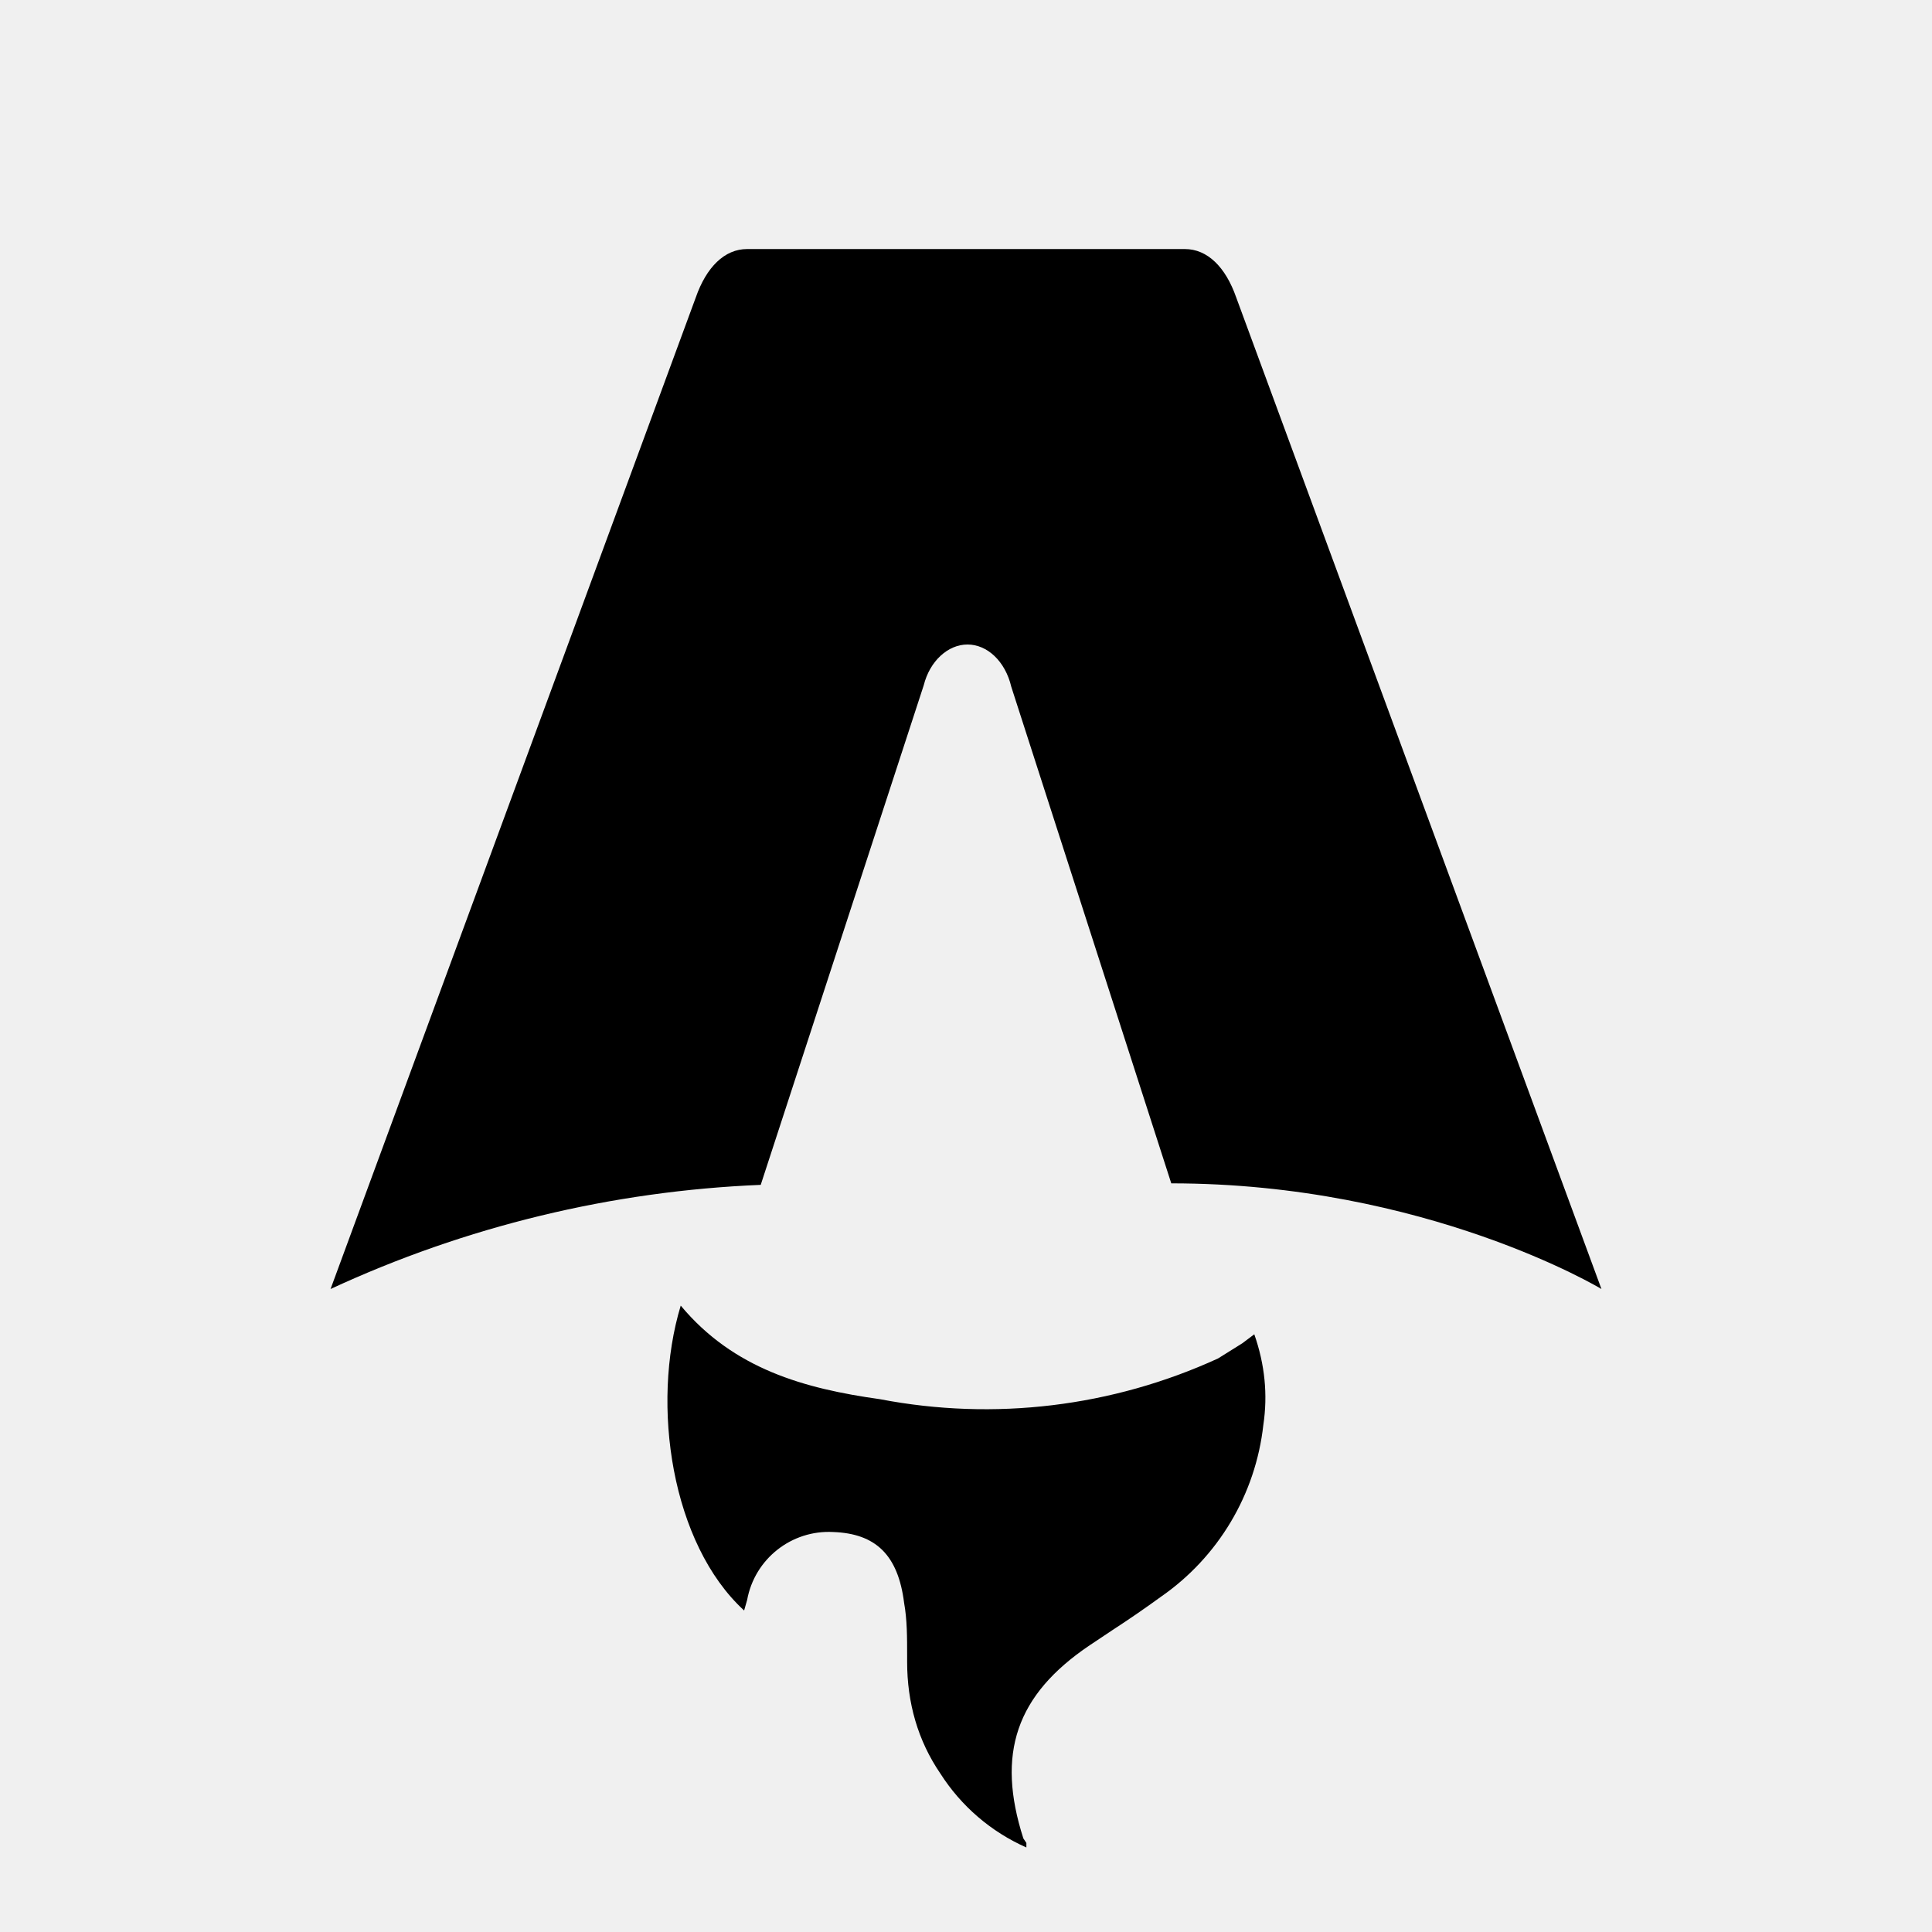
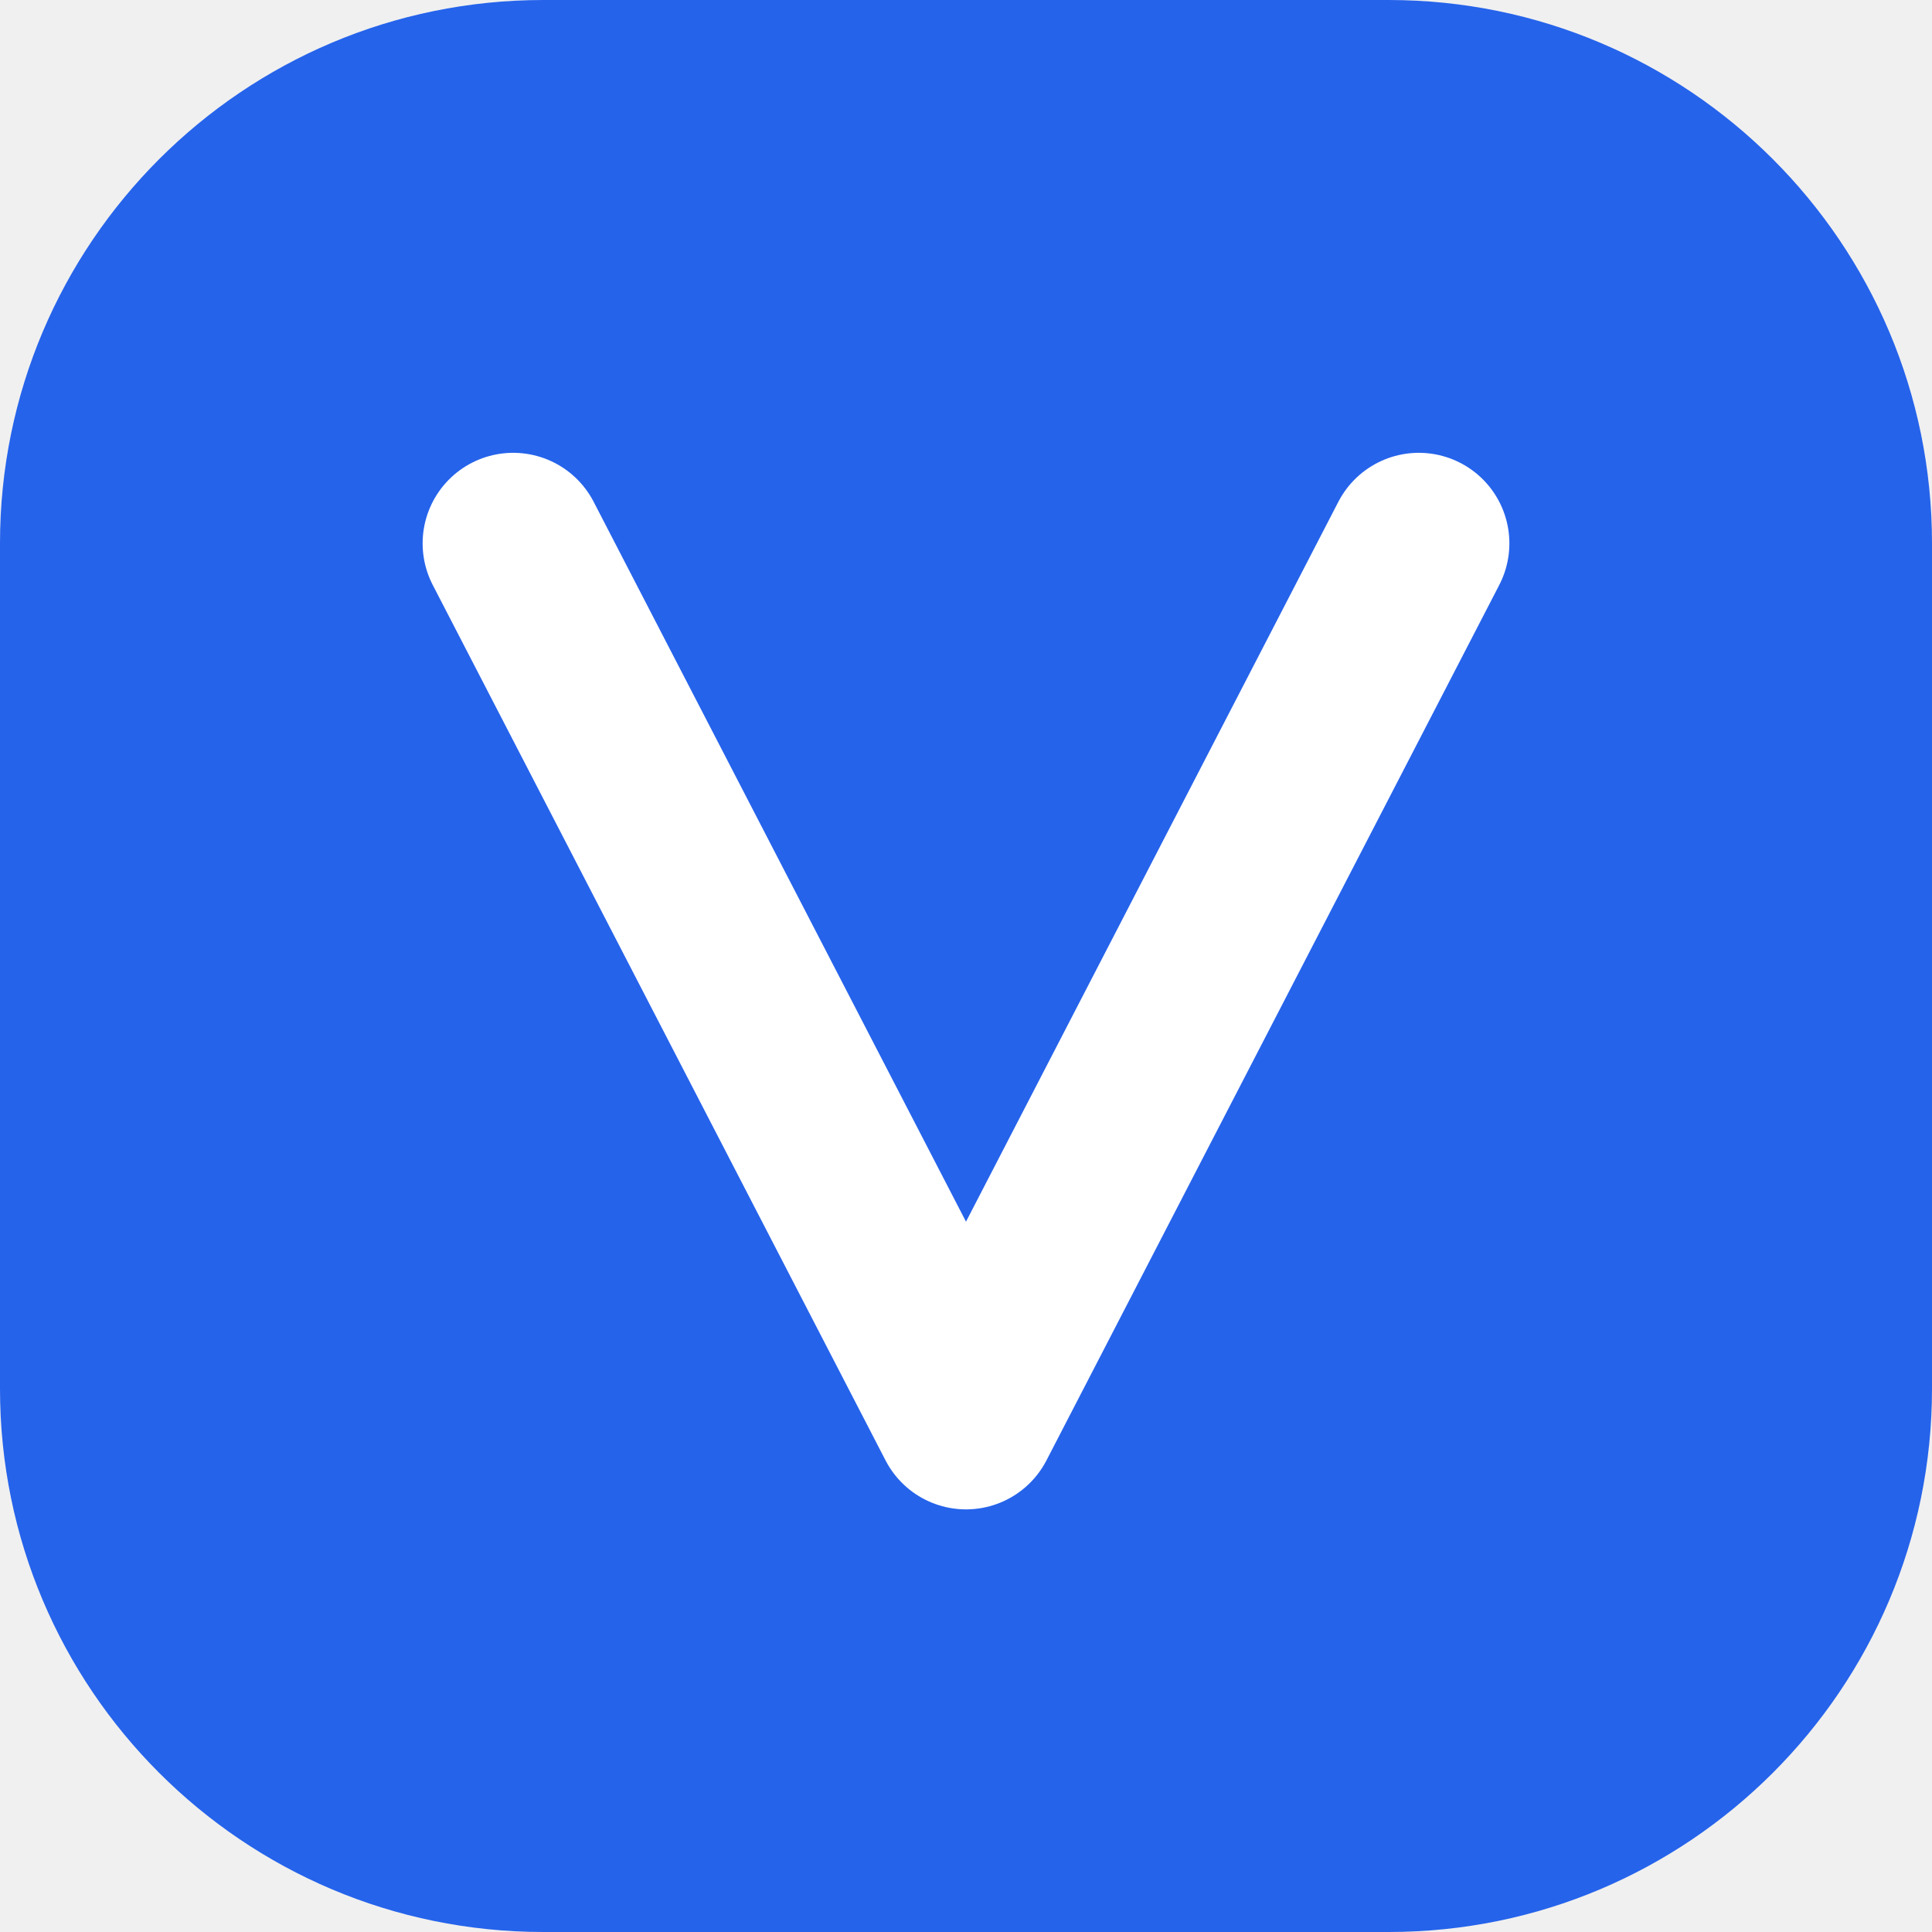
- <svg xmlns="http://www.w3.org/2000/svg" fill="none" viewBox="0 0 128 128">
-   <path d="M50.4 78.5a75.1 75.1 0 0 0-28.5 6.9l24.2-65.7c.7-2 1.9-3.2 3.4-3.2h29c1.5 0 2.7 1.2 3.4 3.2l24.2 65.7s-11.6-7-28.5-7L67 45.5c-.4-1.7-1.6-2.8-2.9-2.8-1.3 0-2.5 1.1-2.9 2.7L50.4 78.5Zm-1.1 28.2Zm-4.2-20.2c-2 6.6-.6 15.8 4.2 20.2a17.5 17.5 0 0 1 .2-.7 5.5 5.5 0 0 1 5.7-4.5c2.8.1 4.3 1.5 4.7 4.7.2 1.1.2 2.3.2 3.5v.4c0 2.7.7 5.2 2.2 7.4a13 13 0 0 0 5.7 4.9v-.3l-.2-.3c-1.8-5.6-.5-9.5 4.4-12.8l1.5-1a73 73 0 0 0 3.2-2.2 16 16 0 0 0 6.8-11.4c.3-2 .1-4-.6-6l-.8.6-1.6 1a37 37 0 0 1-22.4 2.7c-5-.7-9.7-2-13.2-6.2Z" />
-   <style>
-         path { fill: #000; }
-         @media (prefers-color-scheme: dark) {
-             path { fill: #FFF; }
-         }
-     </style>
+ <svg xmlns="http://www.w3.org/2000/svg" viewBox="0 0 64 64">
+   <rect width="64" height="64" rx="18" fill="#2563eb" />
+   <path d="m17 18 15 29 15-29" fill="none" stroke="#fff" stroke-width="6" stroke-linecap="round" stroke-linejoin="round" />
</svg>
